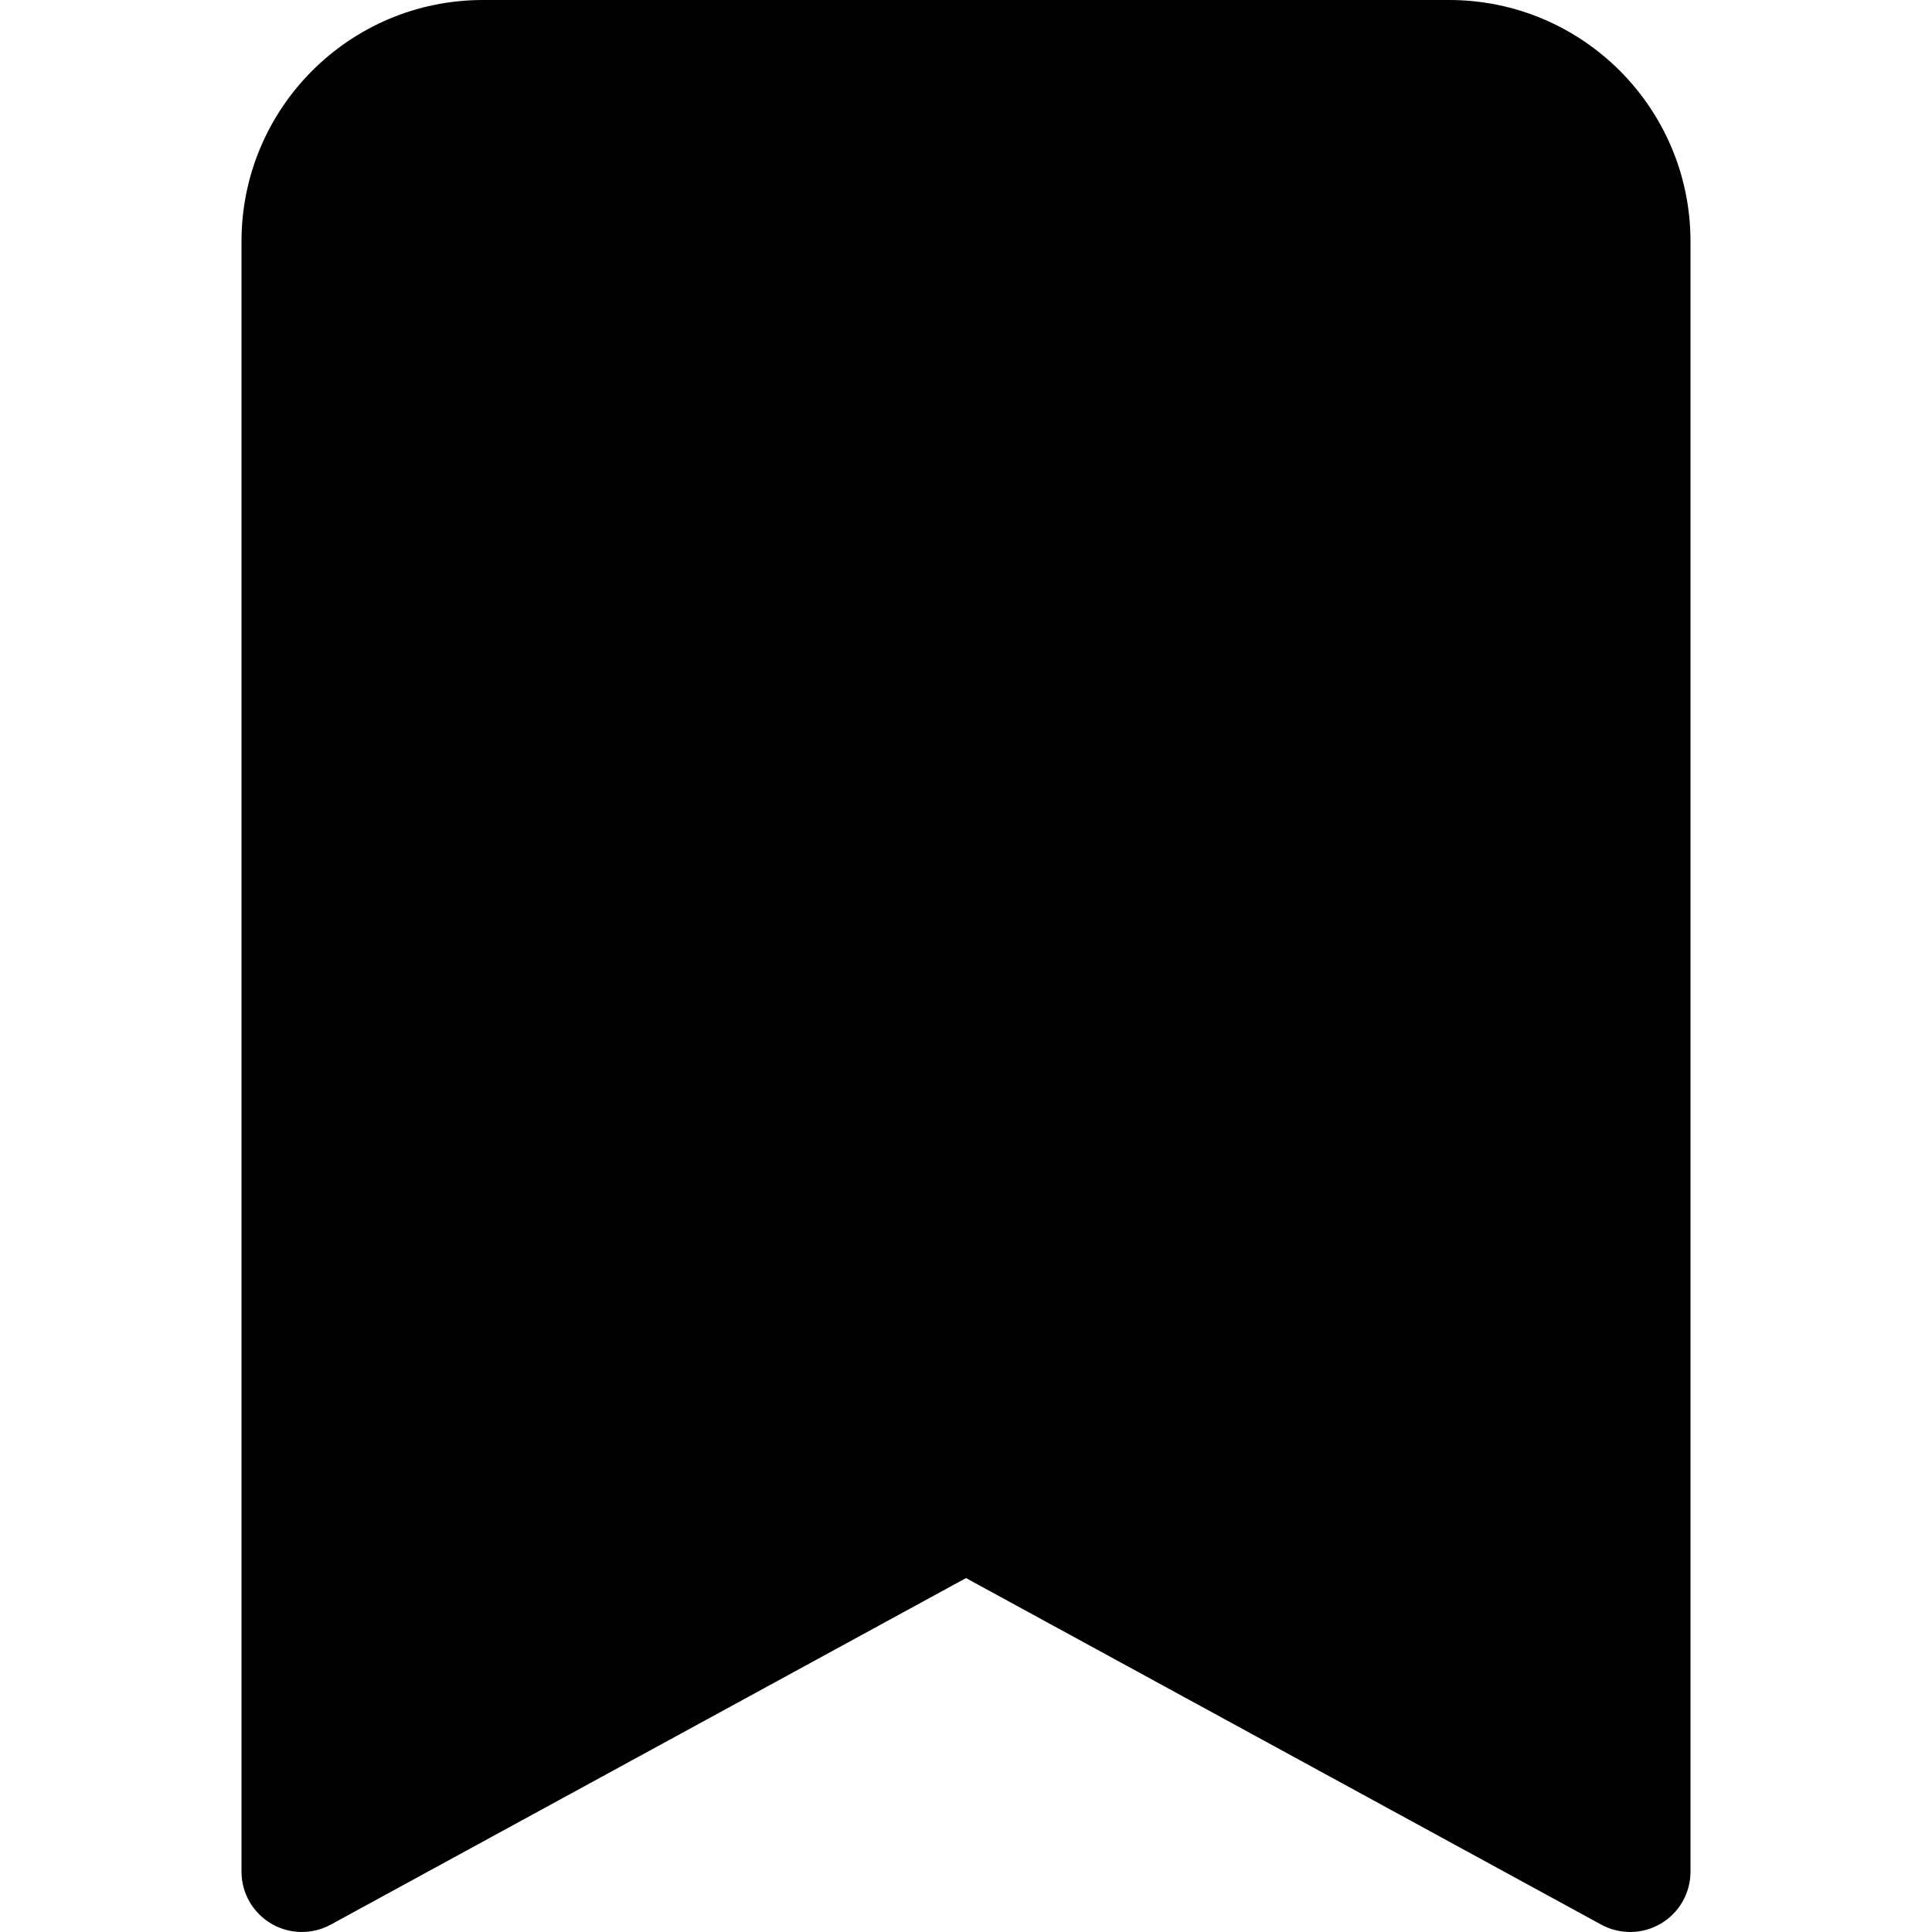
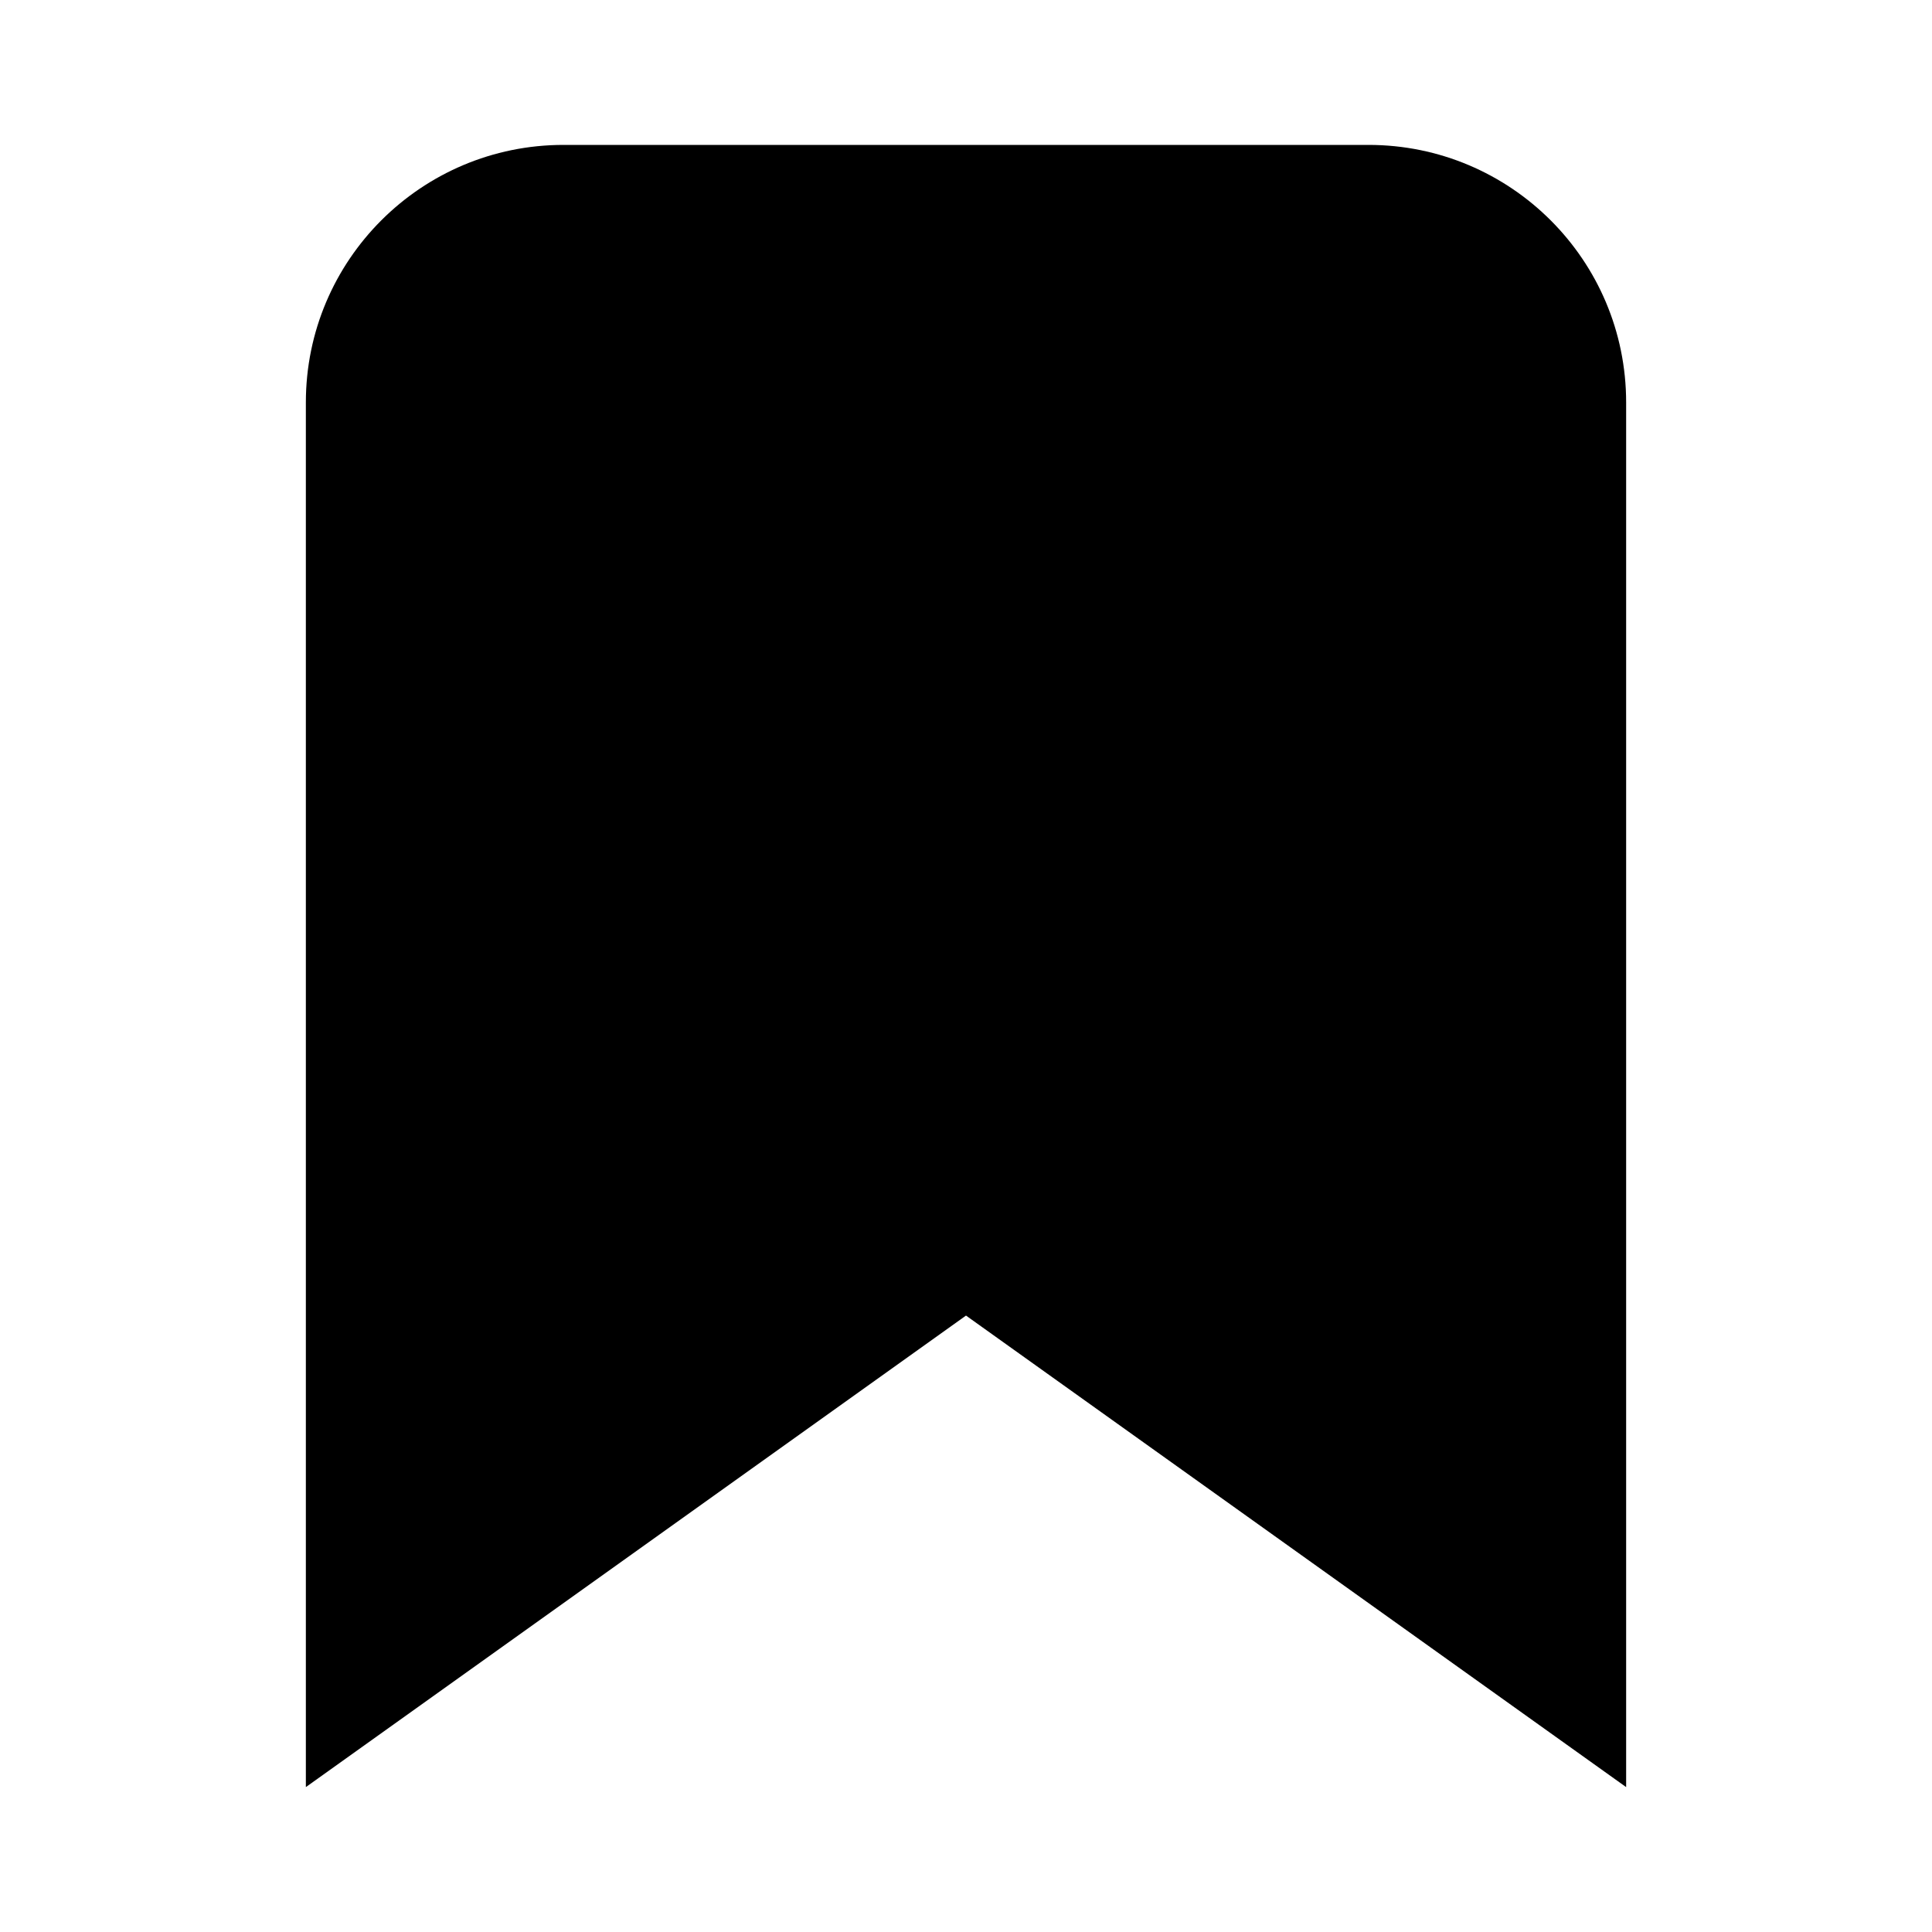
<svg xmlns="http://www.w3.org/2000/svg" width="16" height="16" viewBox="0 0 16 16" fill="none">
-   <path d="M2 2V15.5C2 15.677 2.093 15.84 2.245 15.93C2.397 16.02 2.585 16.023 2.739 15.939L8 13.069L13.261 15.939C13.415 16.023 13.604 16.02 13.755 15.93C13.907 15.84 14 15.677 14 15.5V2C14 0.895 13.105 0 12 0H4C2.895 0 2 0.895 2 2Z" fill="black" />
+   <path d="M2.533 3.333C2.533 2.155 3.488 1.2 4.667 1.2H11.333C12.512 1.2 13.467 2.155 13.467 3.333V14.8L8 10.895L2.533 14.8V3.333Z" fill="black" />
</svg>
